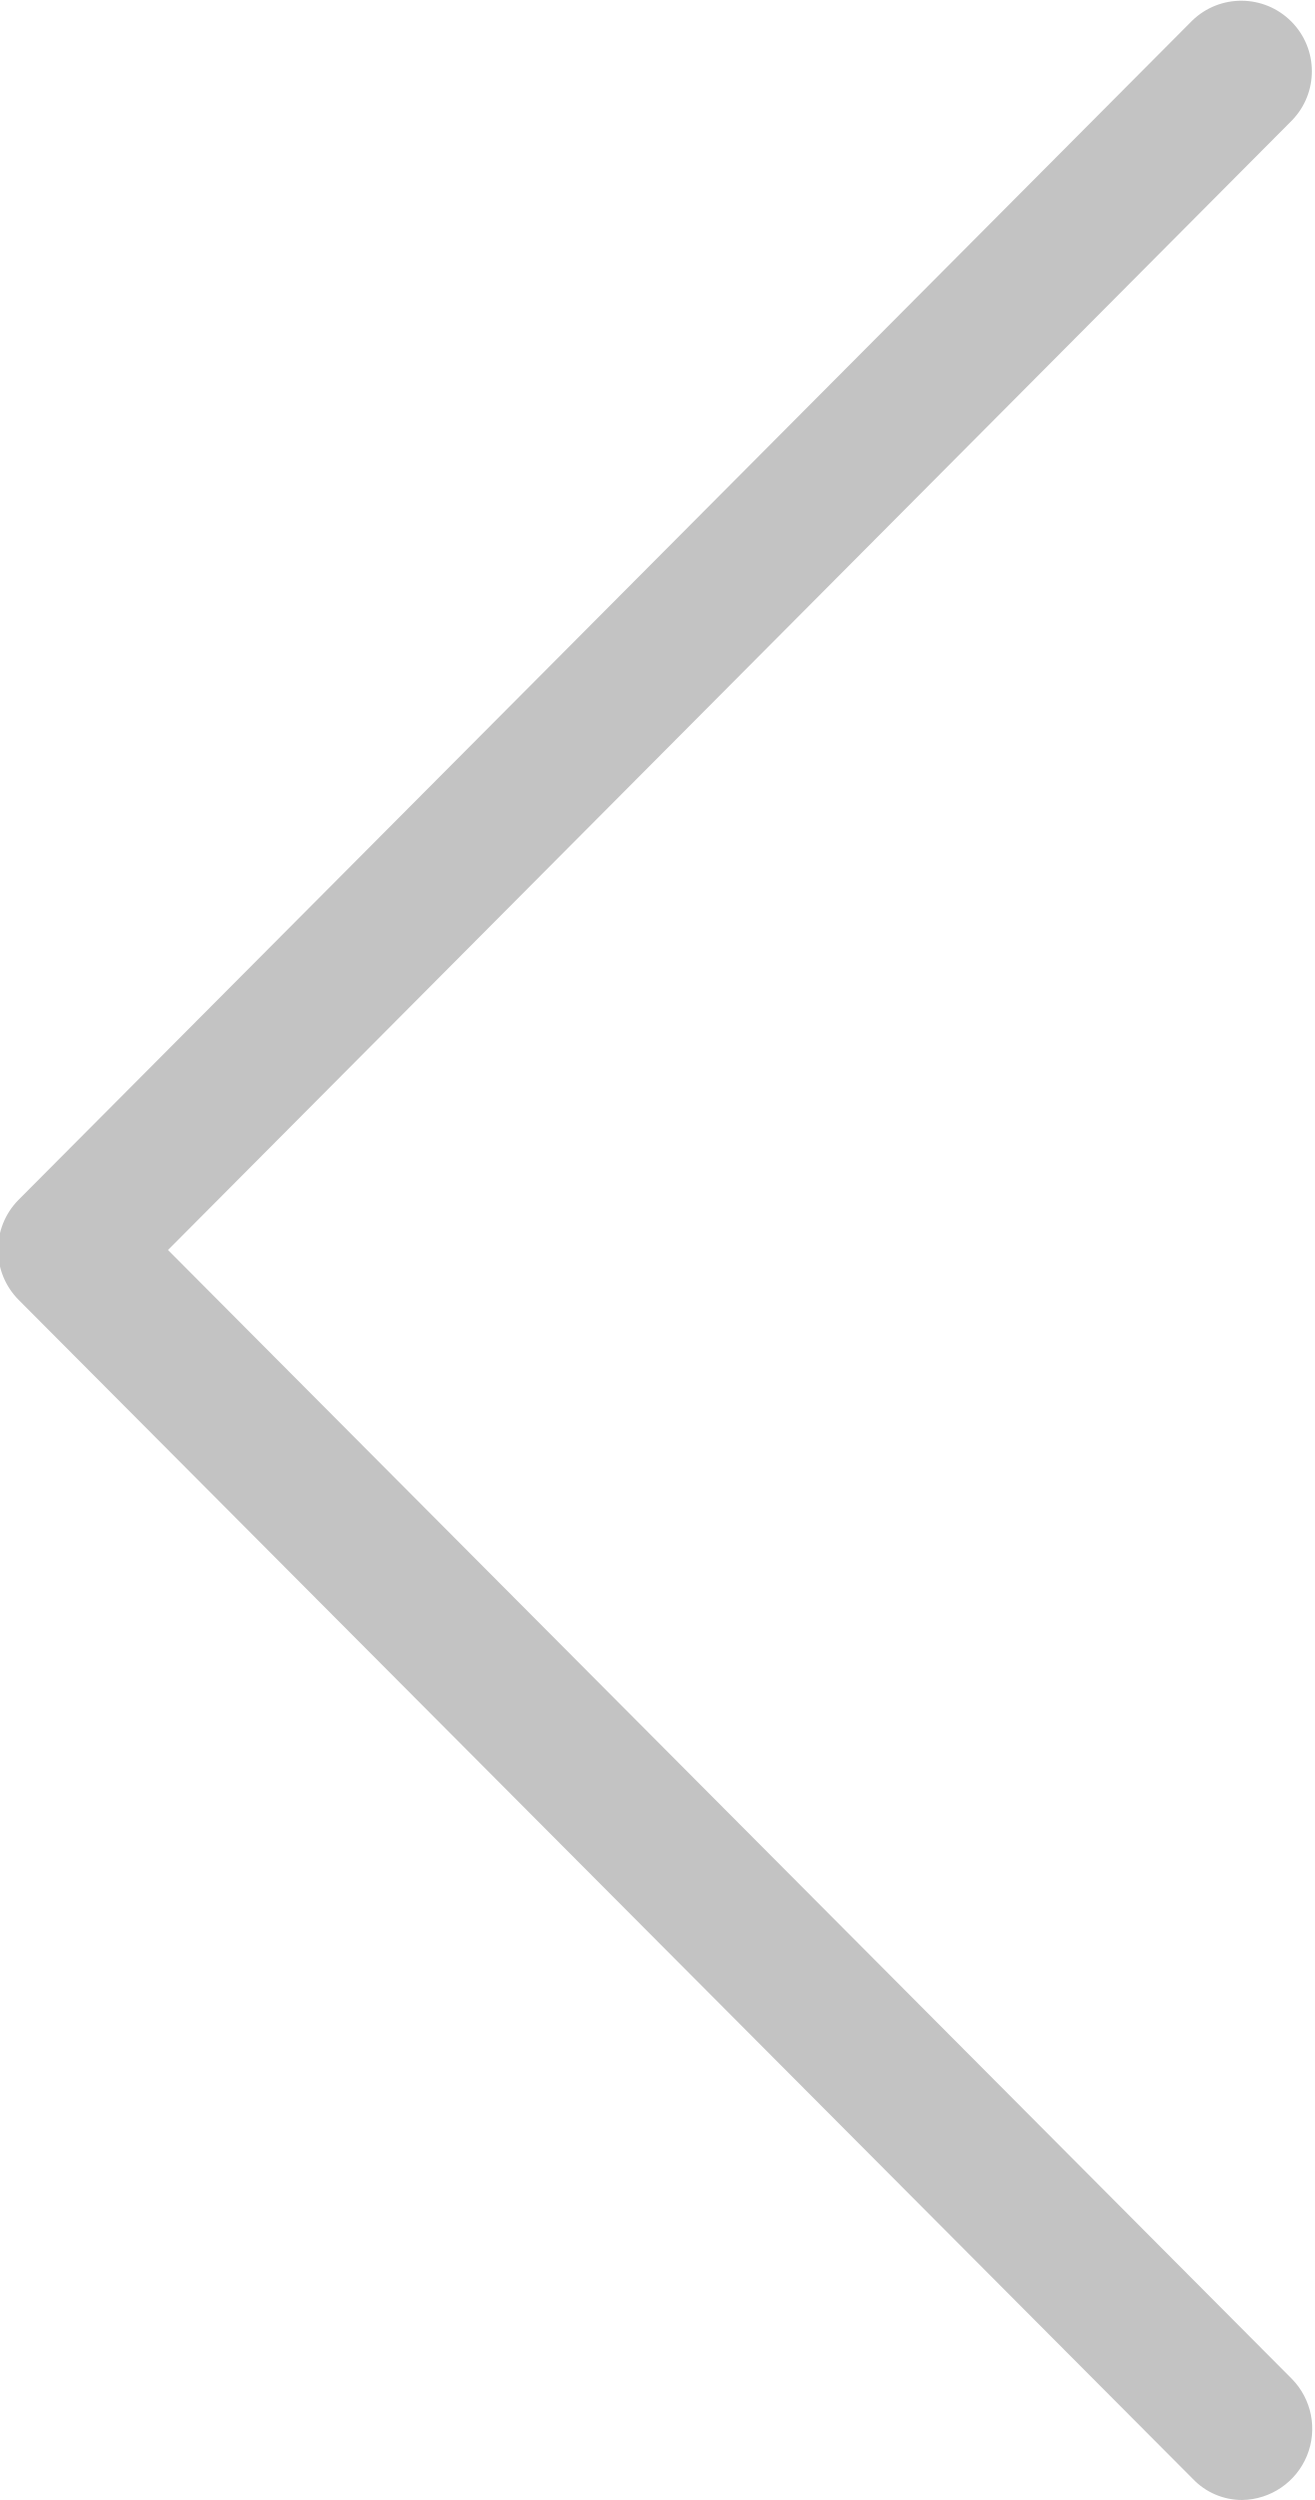
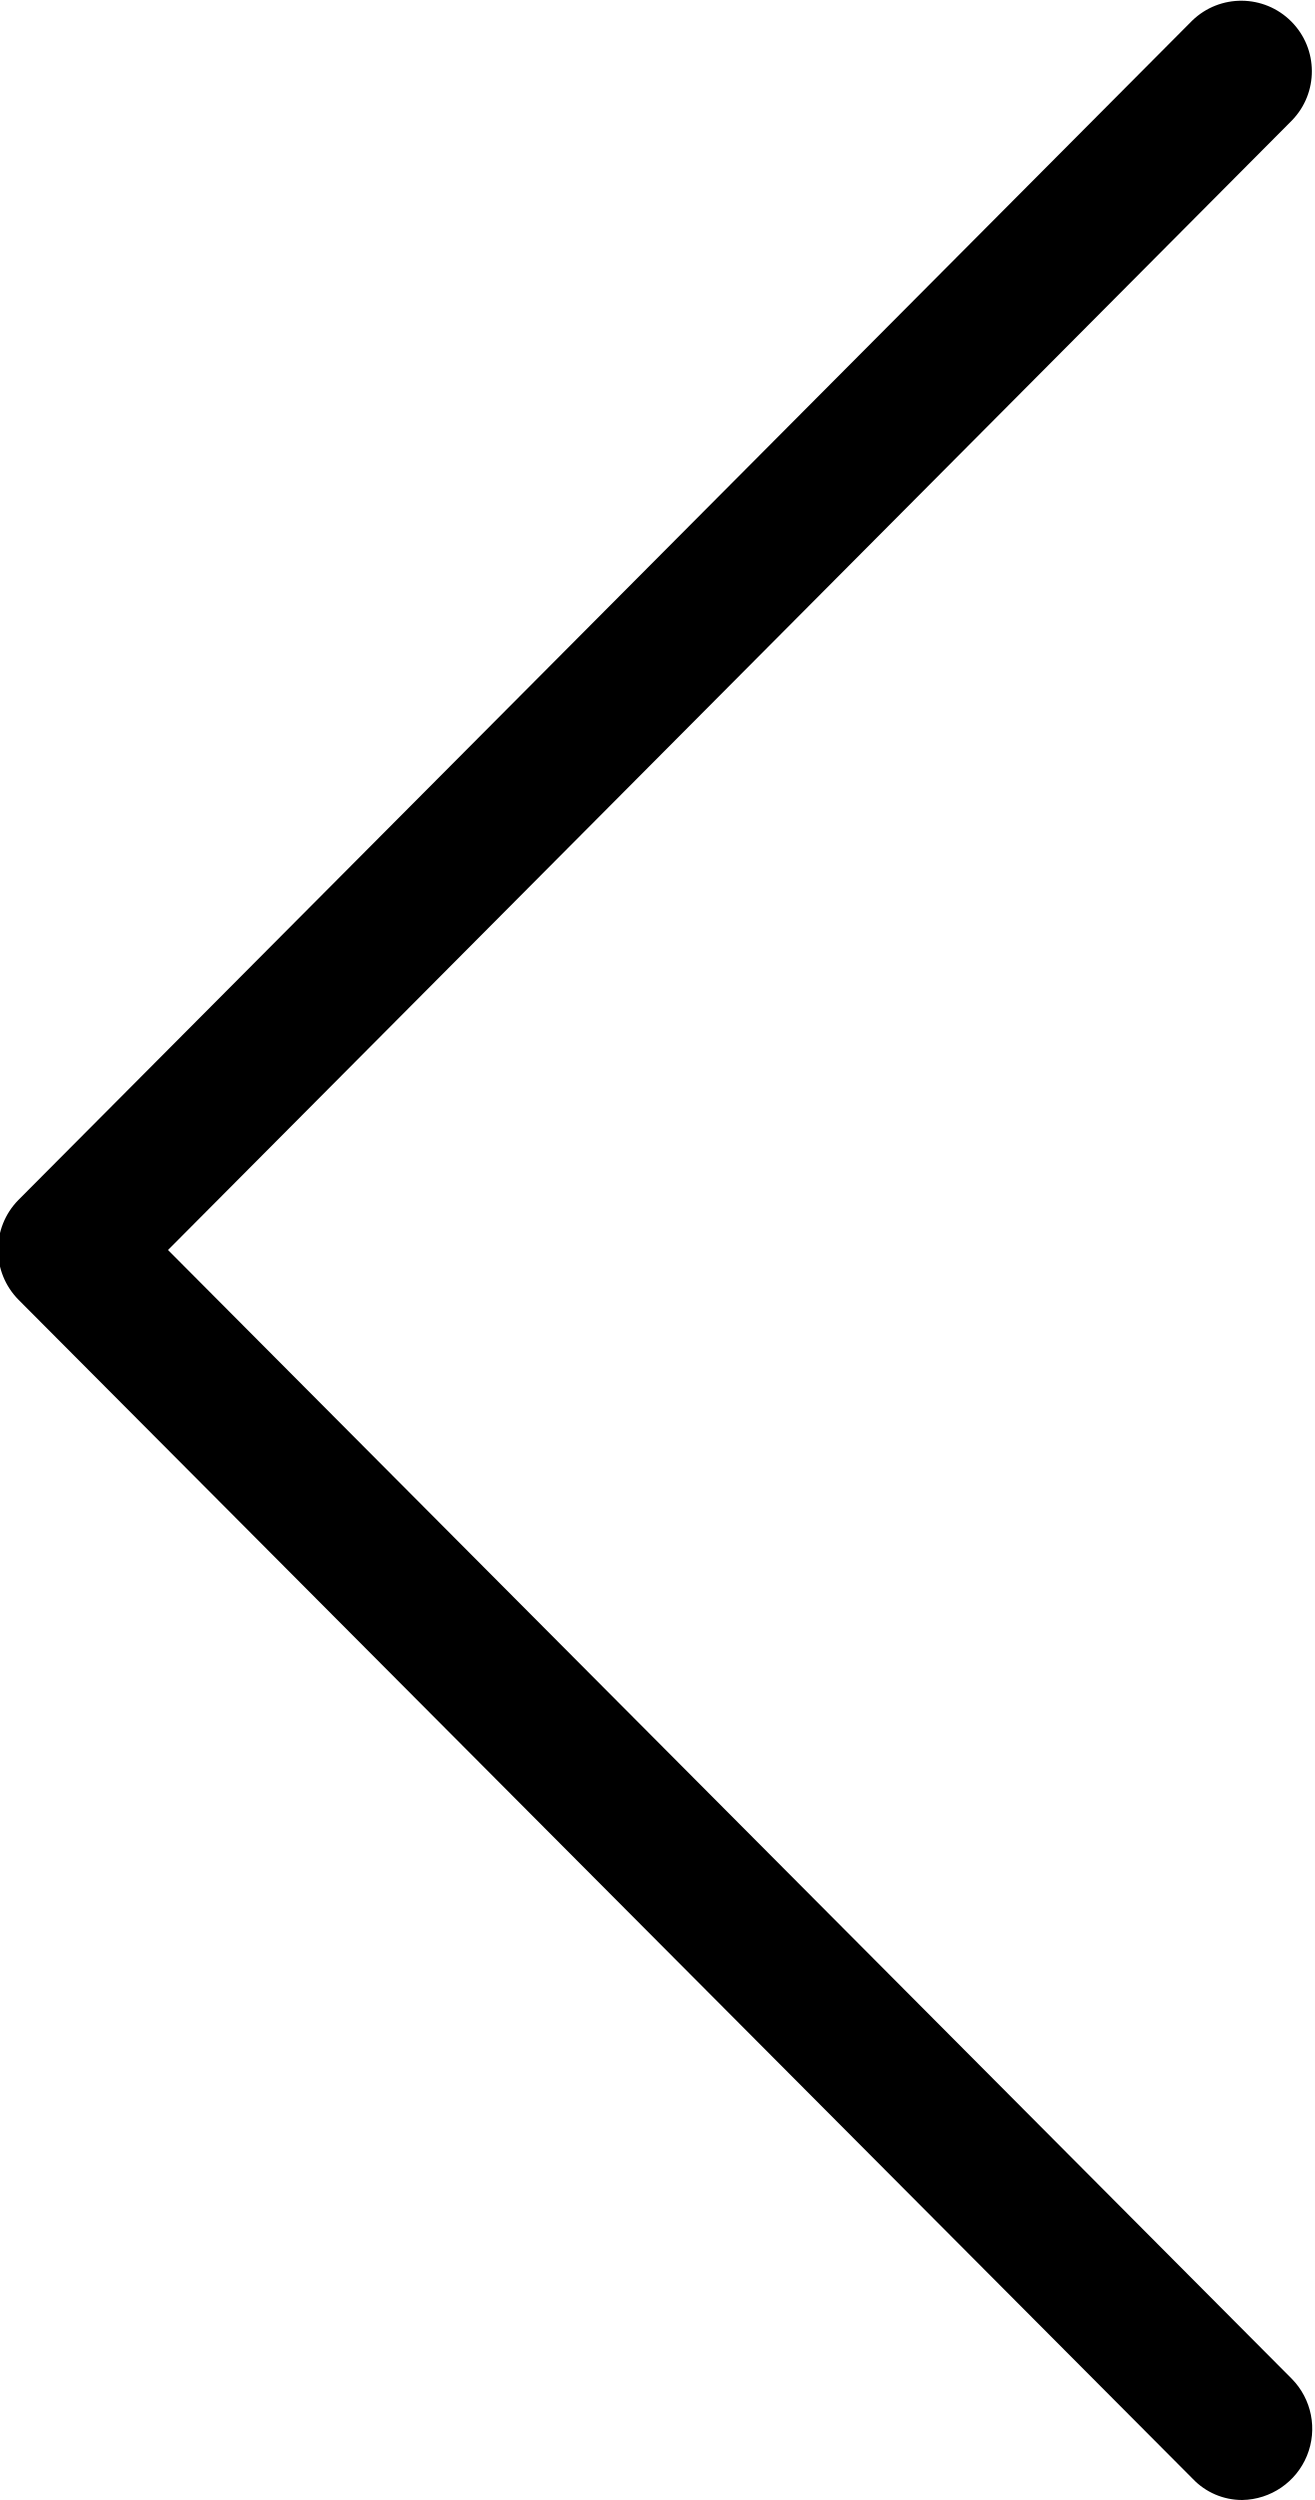
<svg xmlns="http://www.w3.org/2000/svg" width="21.031" height="40" viewBox="0 0 21.031 40">
  <defs>
-     <style>
-       .cls-1 {
-         fill: #c3c3c3;
-         fill-rule: evenodd;
-       }
-     </style>
  </defs>
  <path id="Shape_1_copy_3" data-name="Shape 1 copy 3" class="cls-1" d="M314.294,1882.2l18.781-18.87a1.129,1.129,0,0,1,1.593,1.6L316.688,1883l17.98,18.06a1.14,1.14,0,0,1-.792,1.94,1.088,1.088,0,0,1-.793-0.34L314.3,1883.8A1.138,1.138,0,0,1,314.294,1882.2Z" transform="translate(-314 -1863)" />
</svg>
